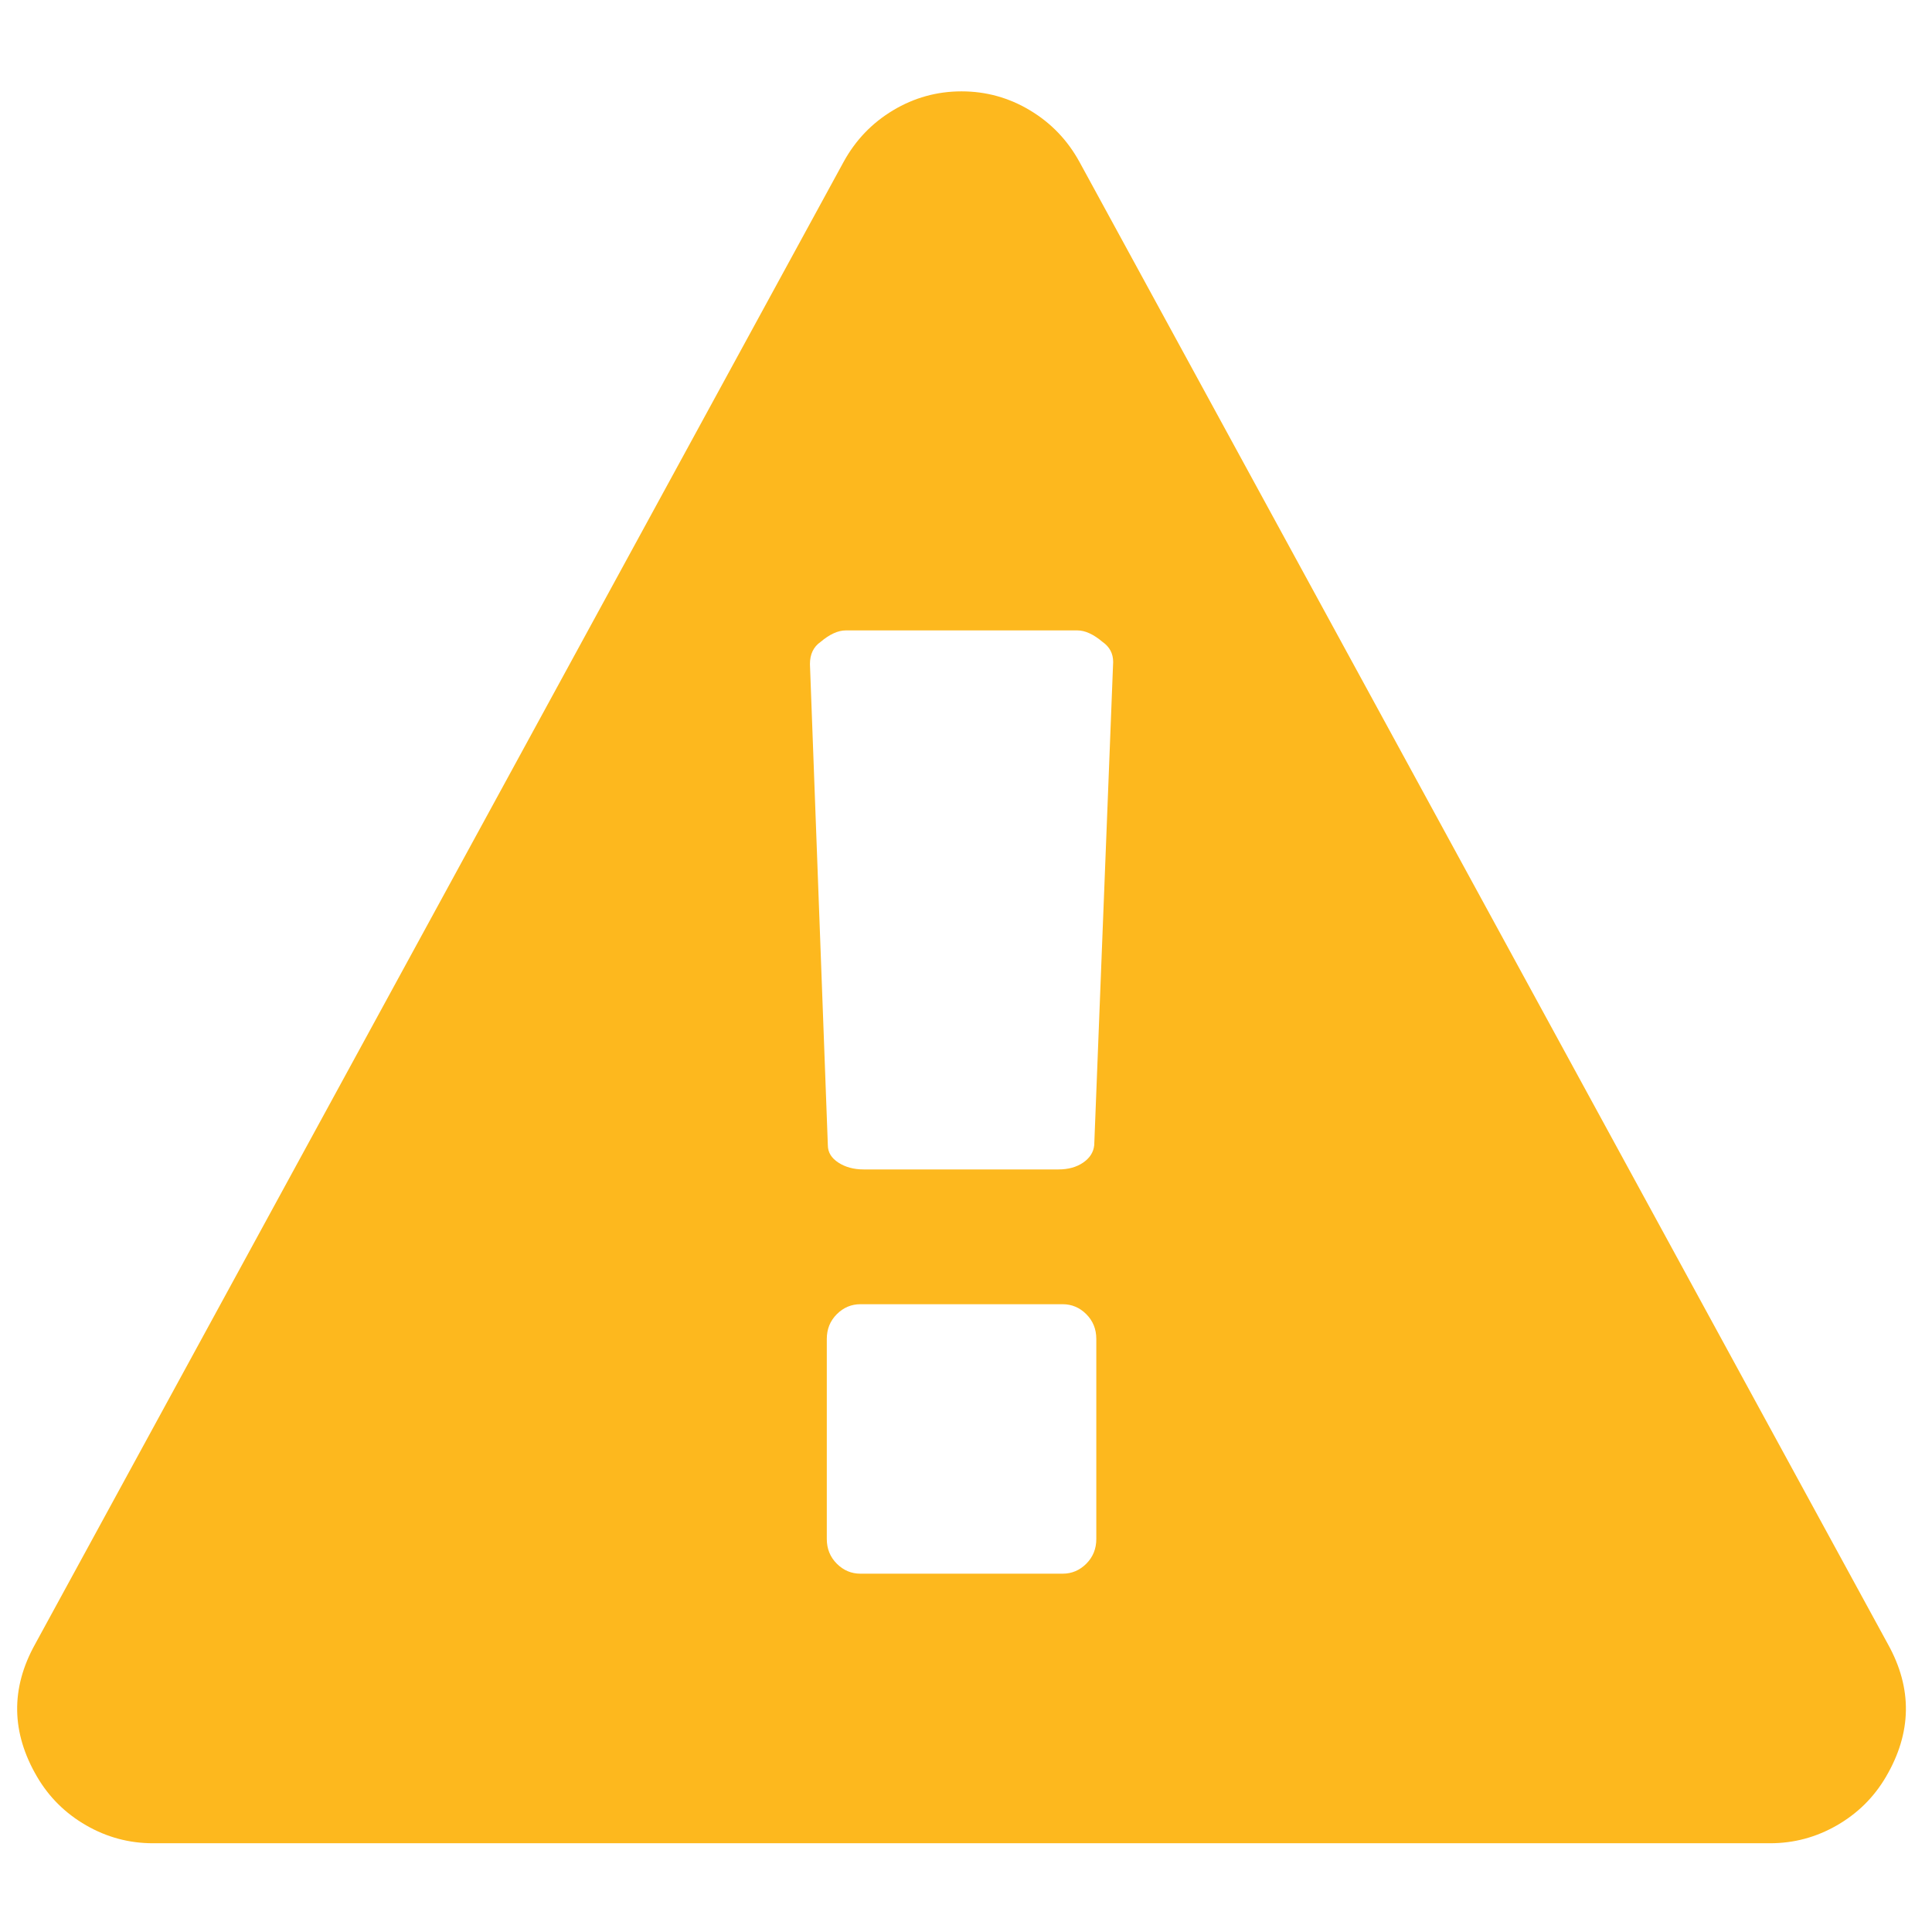
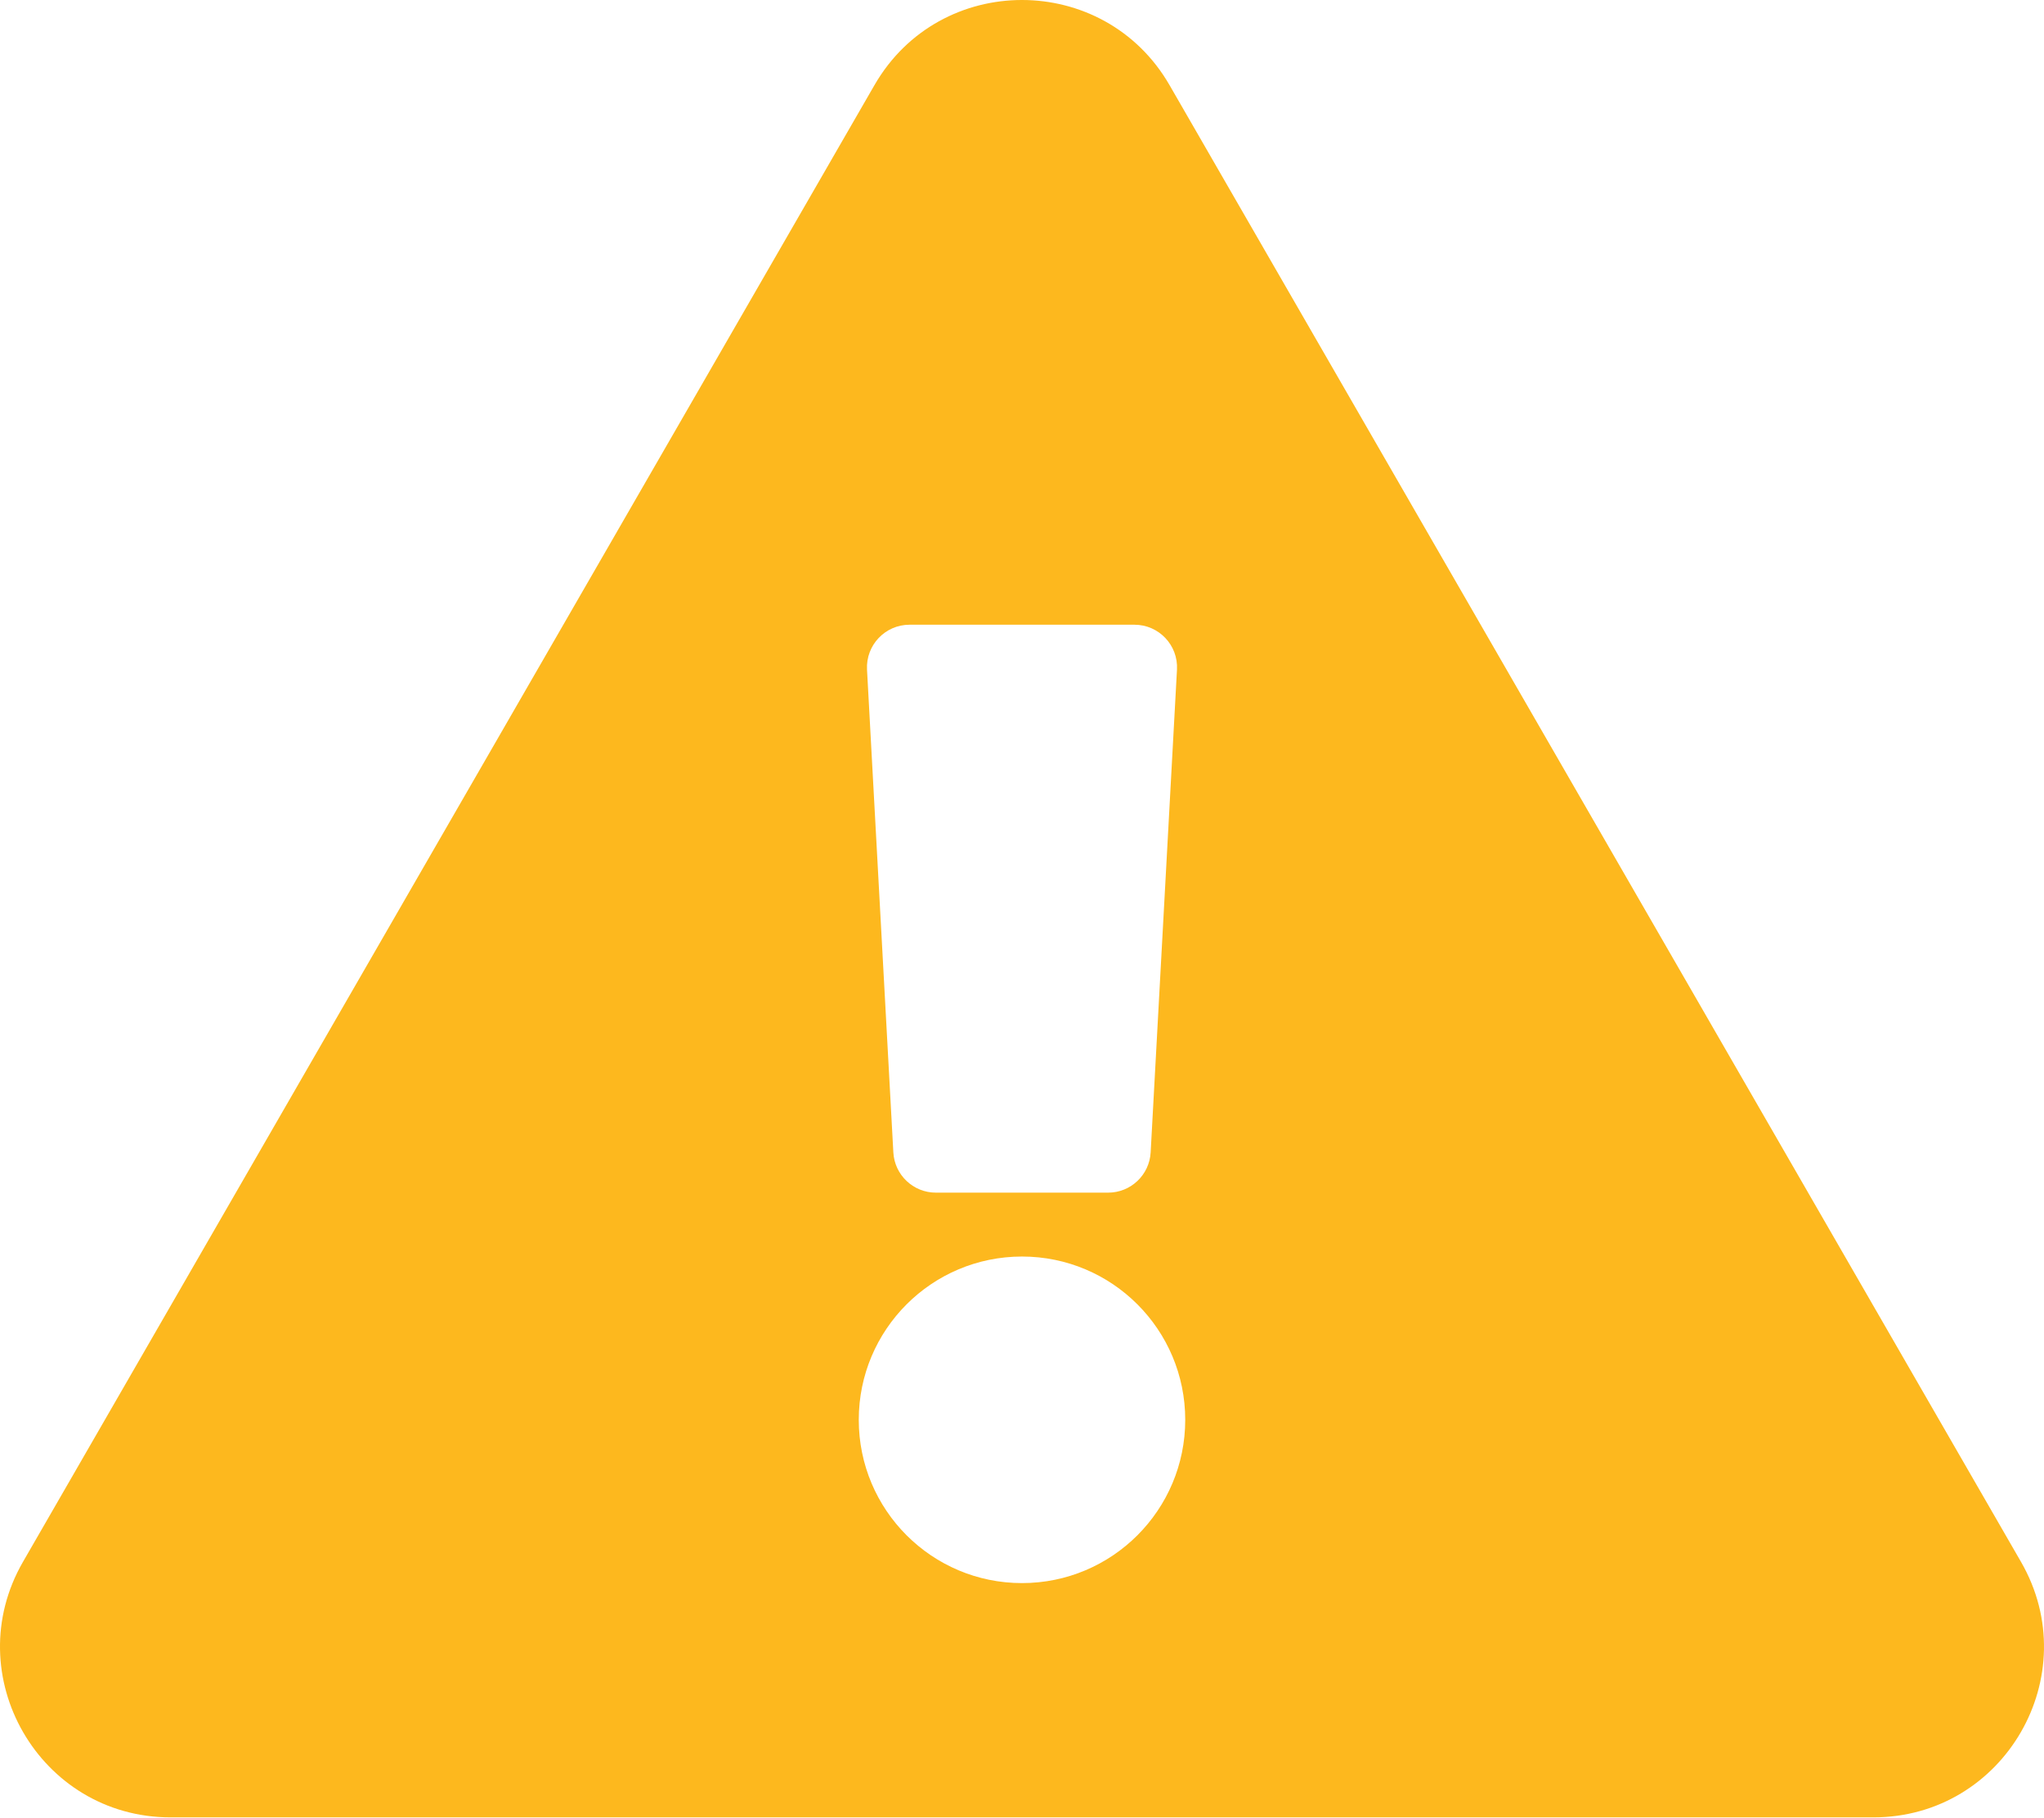
- <svg xmlns="http://www.w3.org/2000/svg" width="216" height="216">
-   <g>
-     <path id="svg_1" d="m211.078,183.829l-90.393,-165.729c-1.335,-2.433 -3.178,-4.356 -5.536,-5.767c-2.352,-1.413 -4.903,-2.119 -7.65,-2.119c-2.746,0 -5.298,0.708 -7.651,2.119s-4.198,3.334 -5.532,5.767l-90.396,165.729c-2.746,4.945 -2.668,9.889 0.235,14.833c1.335,2.274 3.16,4.08 5.474,5.412c2.316,1.335 4.807,2.004 7.475,2.004l180.791,0c2.671,0 5.16,-0.669 7.476,-2.004c2.316,-1.332 4.138,-3.138 5.474,-5.412c2.904,-4.945 2.982,-9.888 0.233,-14.833zm-88.509,-11.771c0,1.098 -0.374,2.02 -1.117,2.765c-0.745,0.745 -1.628,1.117 -2.65,1.117l-22.599,0c-1.02,0 -1.903,-0.371 -2.648,-1.117c-0.745,-0.747 -1.118,-1.667 -1.118,-2.765l0,-22.364c0,-1.098 0.373,-2.018 1.118,-2.765c0.745,-0.745 1.627,-1.117 2.648,-1.117l22.598,0c1.021,0 1.904,0.371 2.65,1.117c0.744,0.747 1.117,1.667 1.117,2.765l0,22.364l0.001,0zm-0.234,-44.02c-0.081,0.784 -0.493,1.432 -1.237,1.942c-0.747,0.511 -1.667,0.764 -2.767,0.764l-21.776,0c-1.098,0 -2.04,-0.254 -2.824,-0.764c-0.786,-0.511 -1.177,-1.157 -1.177,-1.945l-2.001,-53.788c0,-1.099 0.393,-1.923 1.177,-2.472c1.02,-0.862 1.962,-1.294 2.826,-1.294l25.895,0c0.864,0 1.806,0.431 2.826,1.294c0.784,0.549 1.175,1.294 1.175,2.236l-2.116,54.026z" fill="#fdb81e" />
-   </g>
+ <svg xmlns="http://www.w3.org/2000/svg" aria-hidden="true" focusable="false" data-prefix="fas" data-icon="exclamation-triangle" class="svg-inline--fa fa-exclamation-triangle fa-w-18" role="img" viewBox="0 0 576 512">
+   <path fill="#fdb81e" d="M569.517 440.013C587.975 472.007 564.806 512 527.94 512H48.054c-36.937 0-59.999-40.055-41.577-71.987L246.423 23.985c18.467-32.009 64.72-31.951 83.154 0l239.94 416.028zM288 354c-25.405 0-46 20.595-46 46s20.595 46 46 46 46-20.595 46-46-20.595-46-46-46zm-43.673-165.346l7.418 136c.347 6.364 5.609 11.346 11.982 11.346h48.546c6.373 0 11.635-4.982 11.982-11.346l7.418-136c.375-6.874-5.098-12.654-11.982-12.654h-63.383c-6.884 0-12.356 5.78-11.981 12.654z" />
</svg>
